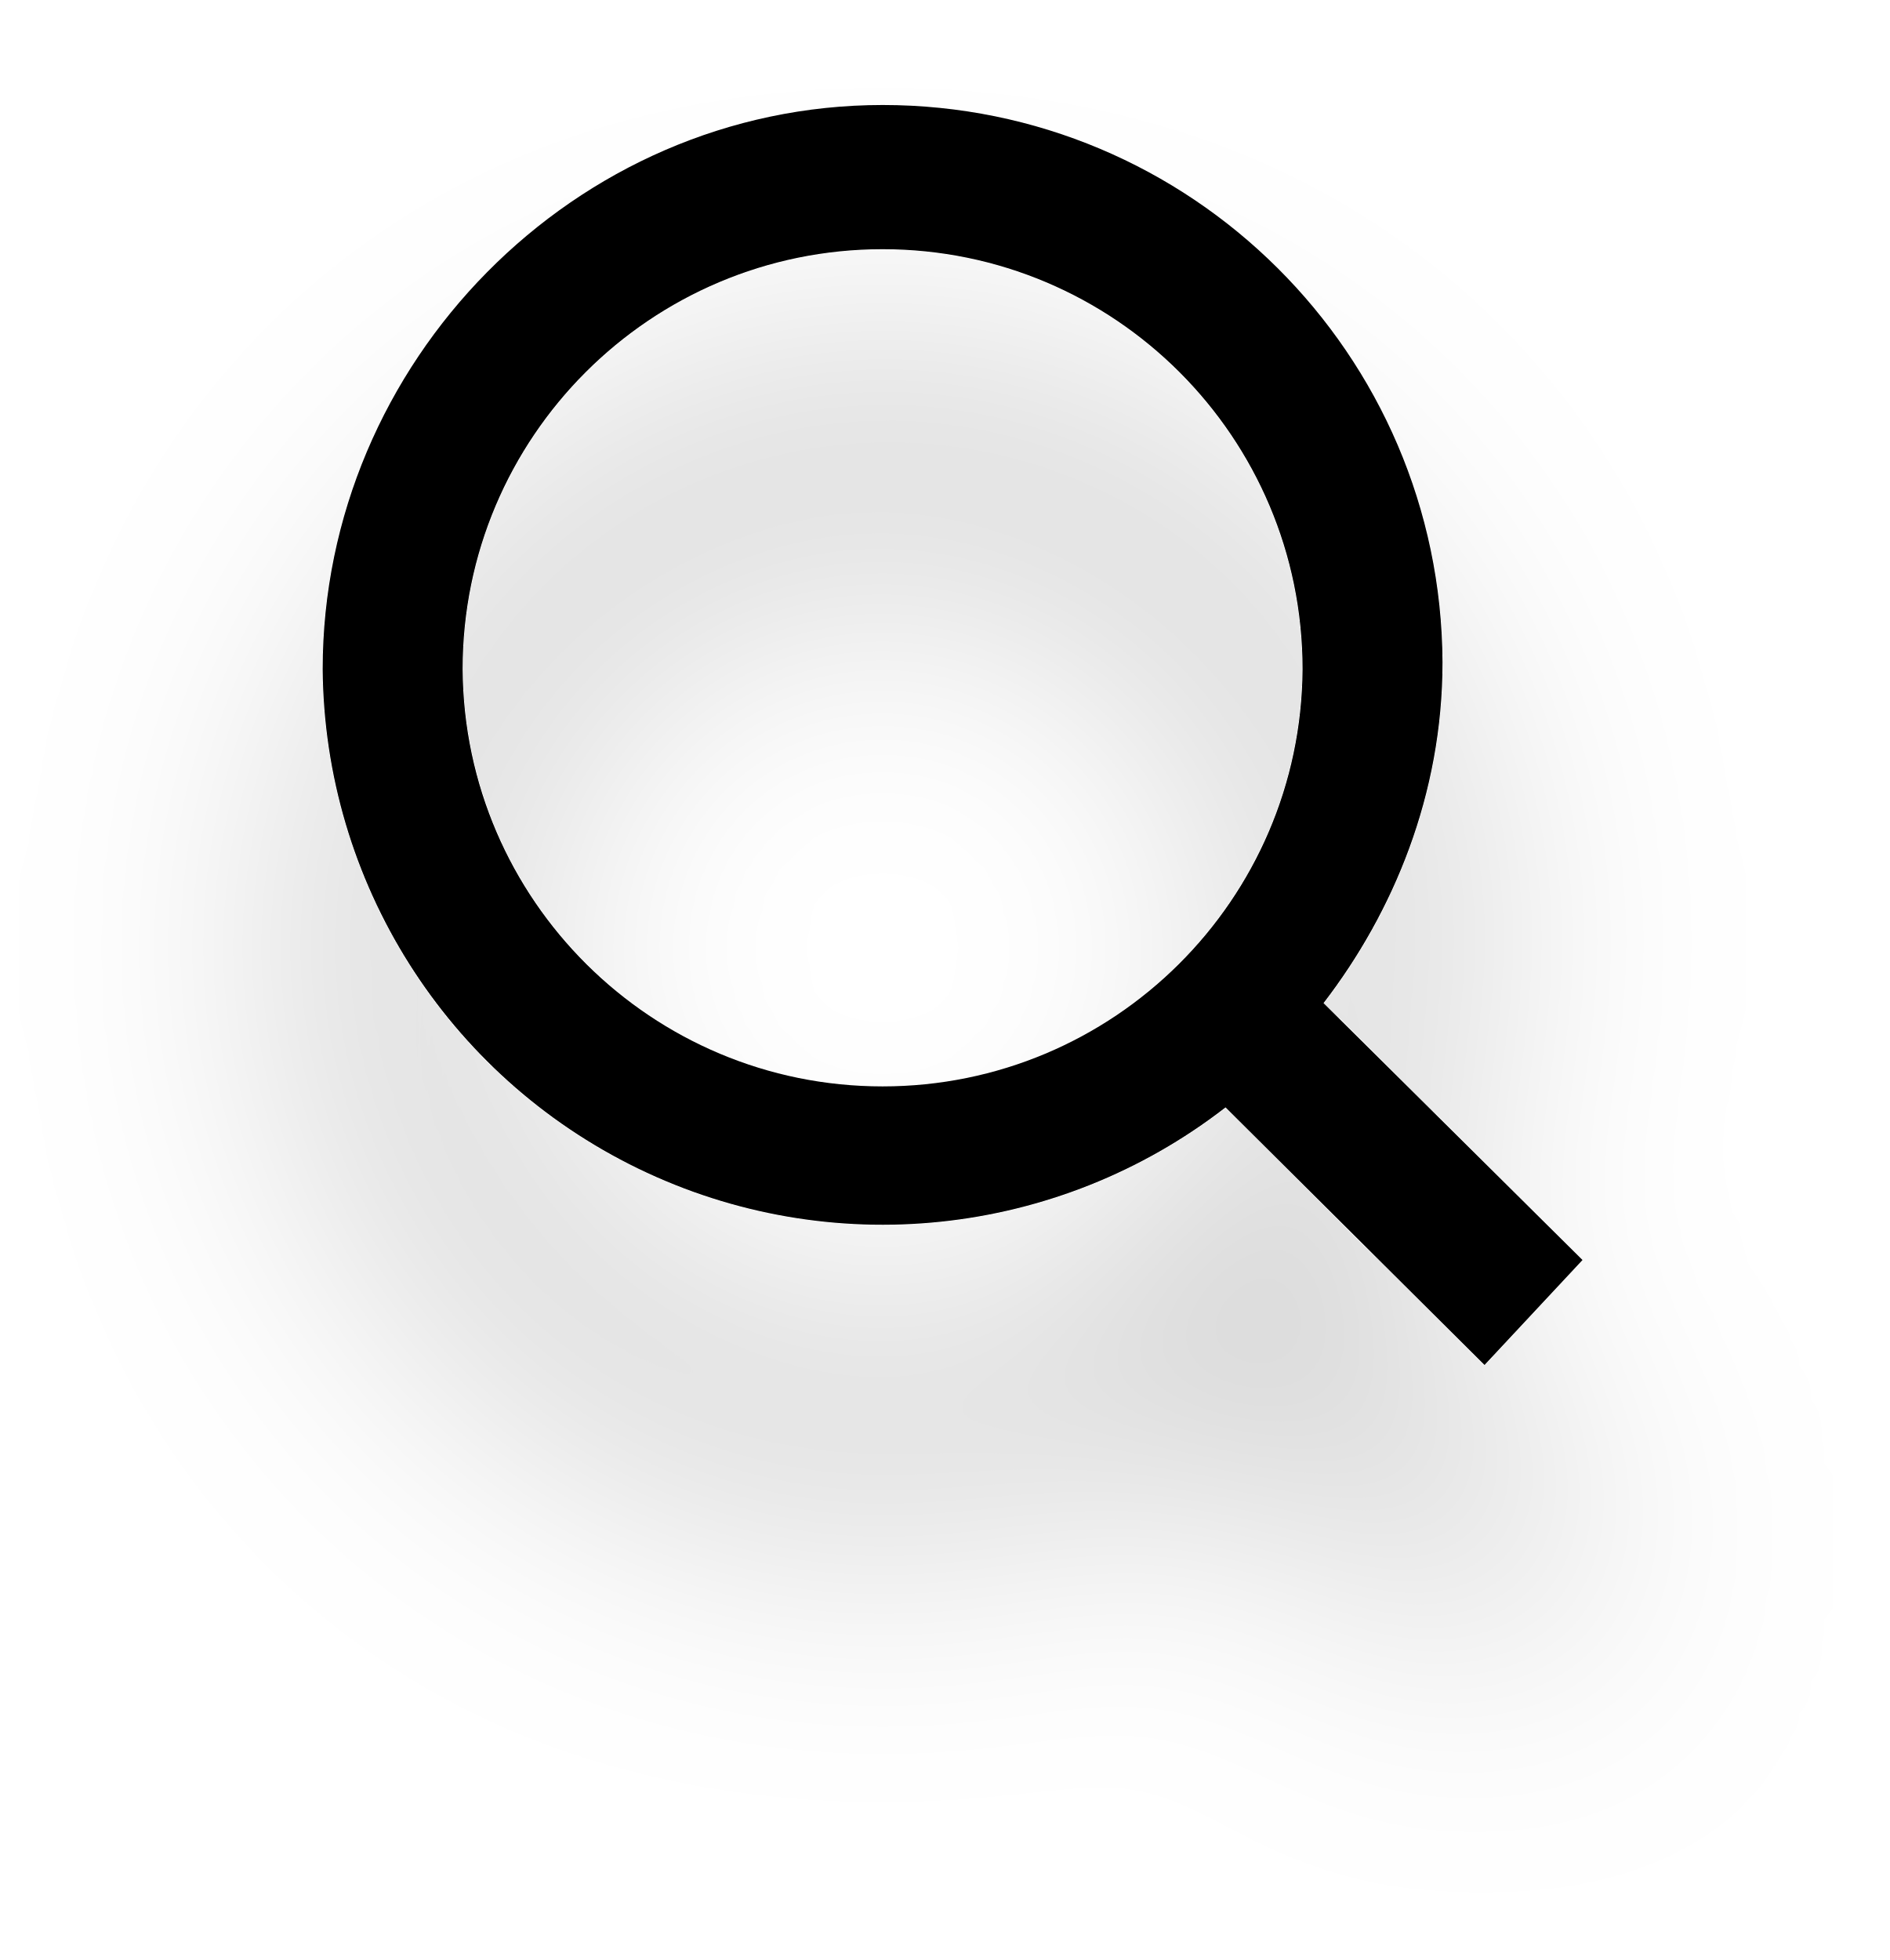
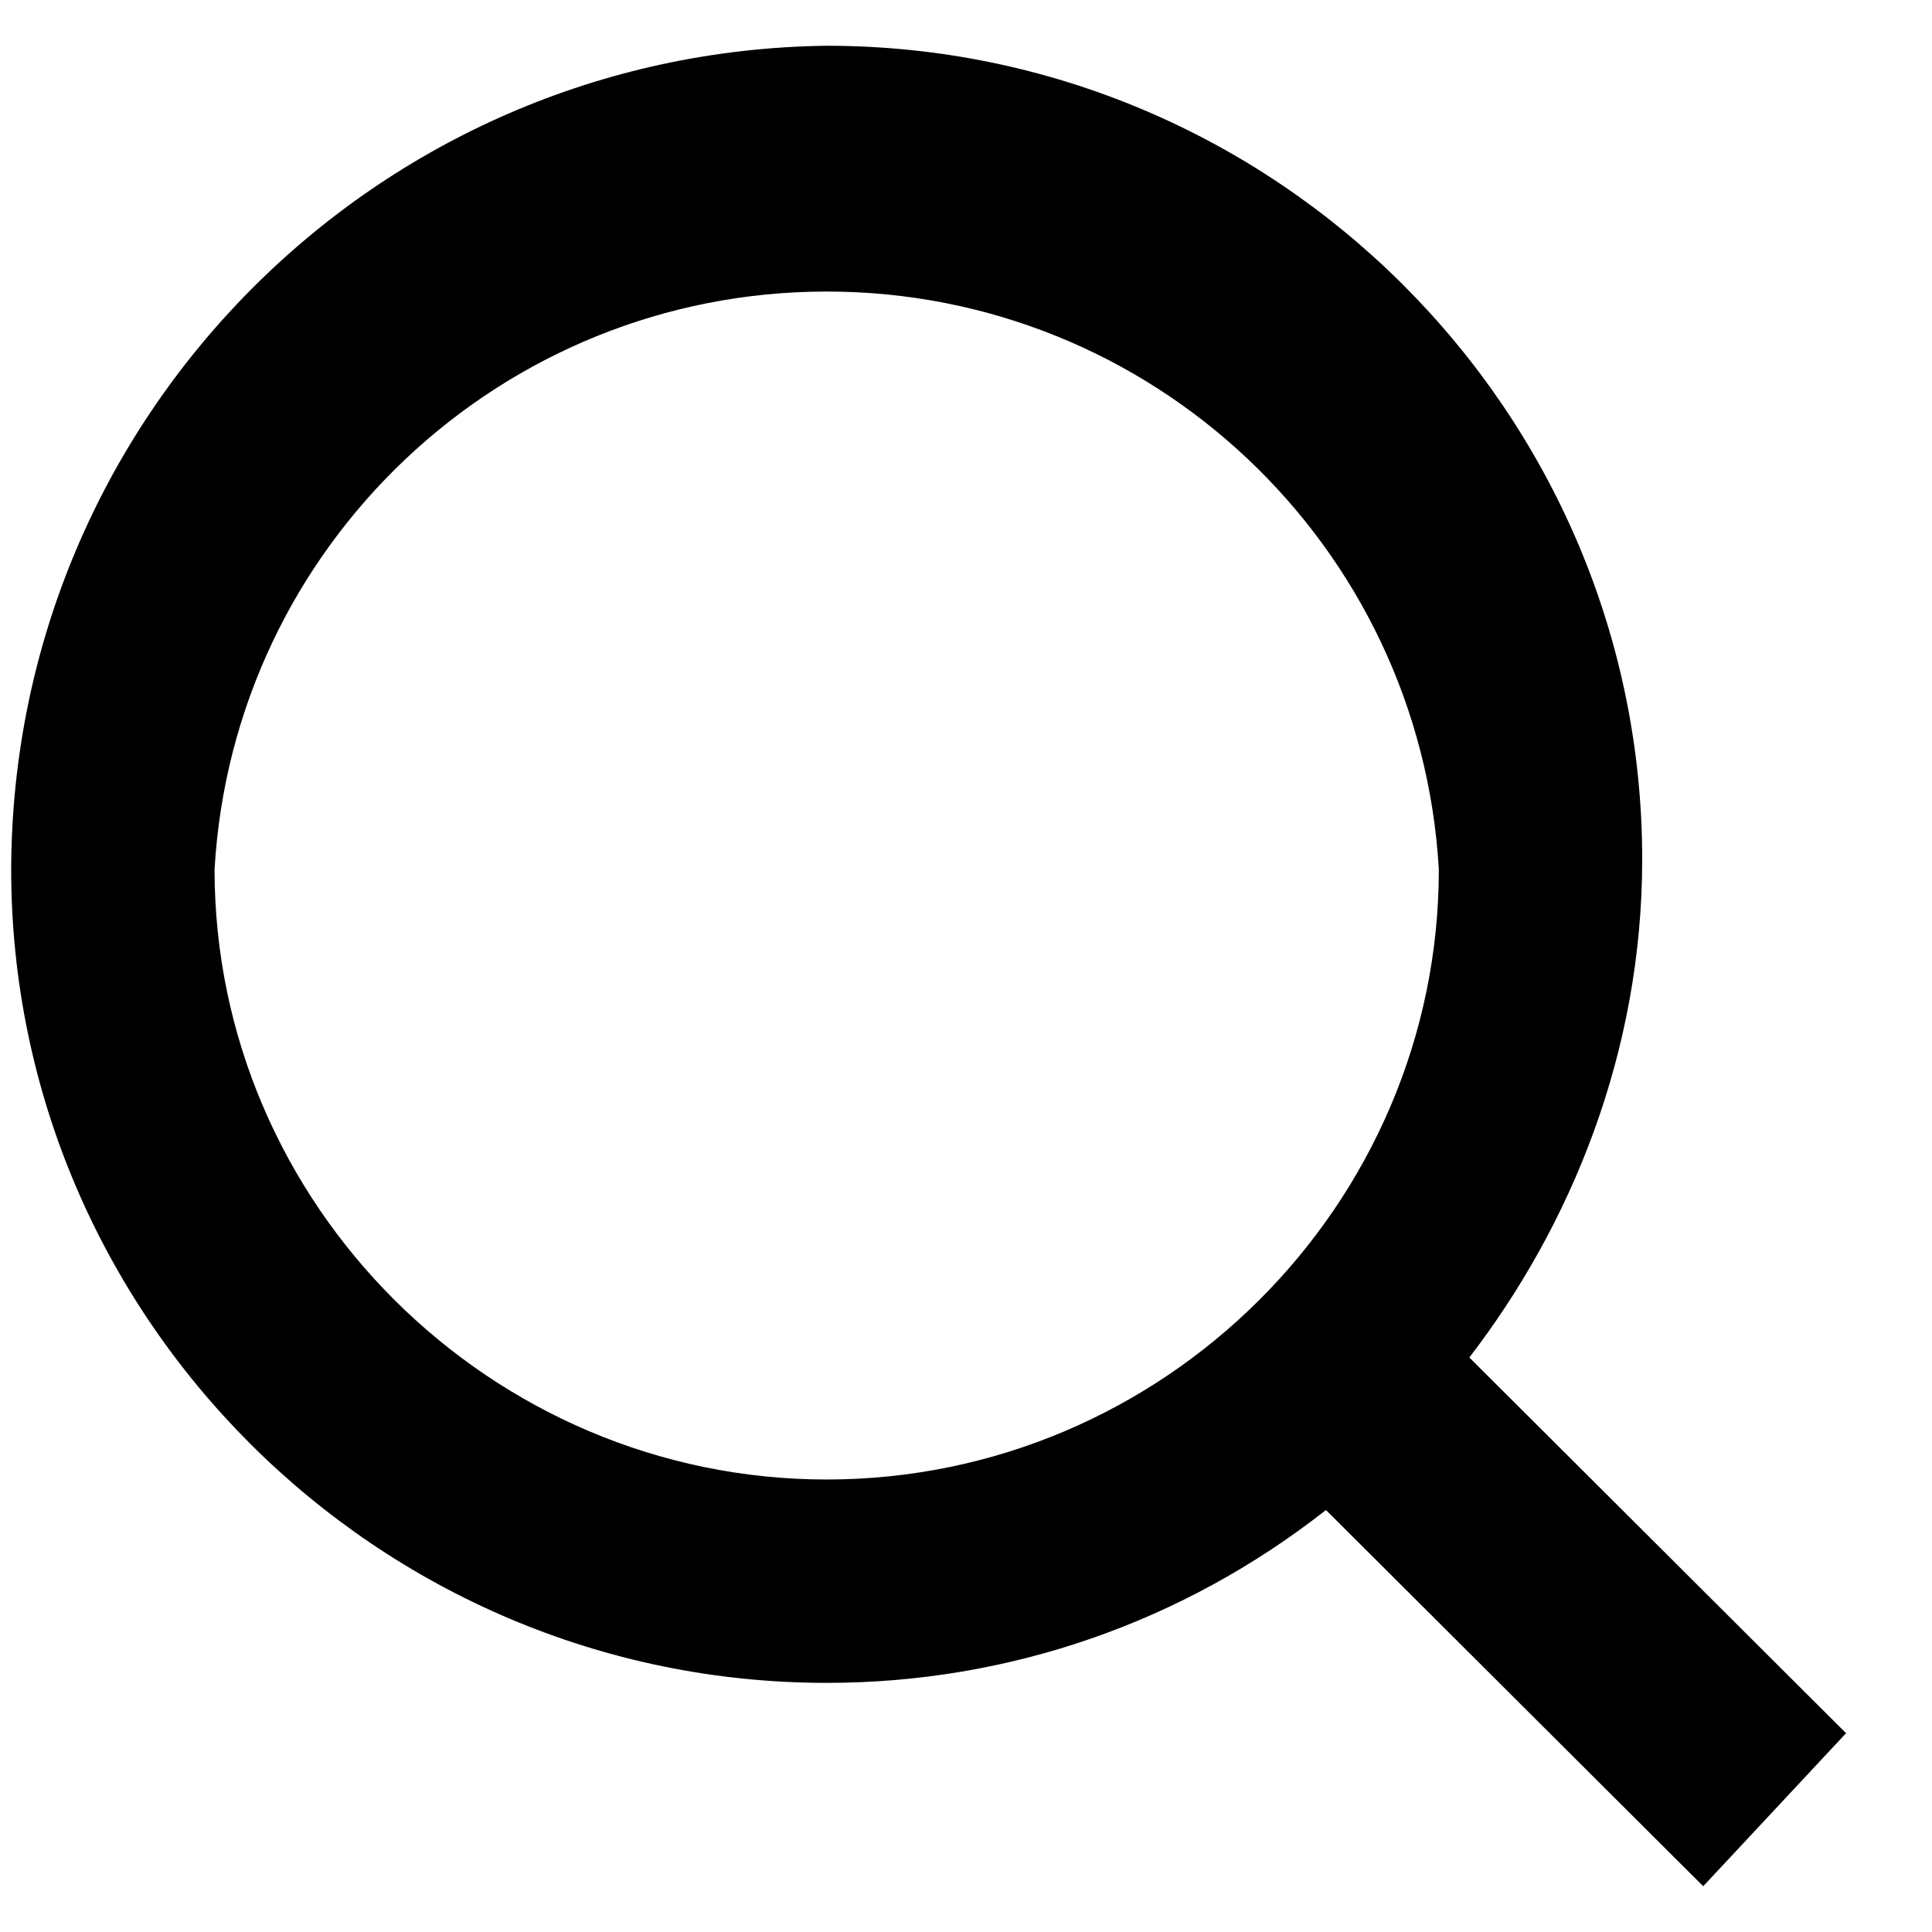
- <svg xmlns="http://www.w3.org/2000/svg" width="27" height="28" fill="none">
-   <g filter="url(#a)">
-     <path d="m22.61 18-3.7-3.67c1-1.3 1.7-2.98 1.7-4.87a8 8 0 0 0-8-7.96c-4.4 0-8 3.68-8 8.06a8 8 0 0 0 12.9 6.26l3.7 3.68 1.4-1.5Zm-10-2.48a6 6 0 0 1-6-5.96 6 6 0 0 1 12 0 6 6 0 0 1-6 5.96Z" fill="#000" />
-   </g>
-   <defs>
-     <filter id="a" x="-.89" y="0" width="28" height="28" filterUnits="userSpaceOnUse" color-interpolation-filters="sRGB">
-       <feFlood flood-opacity="0" result="BackgroundImageFix" />
-       <feColorMatrix in="SourceAlpha" values="0 0 0 0 0 0 0 0 0 0 0 0 0 0 0 0 0 0 127 0" result="hardAlpha" />
-       <feOffset dy="4" />
-       <feGaussianBlur stdDeviation="2" />
-       <feComposite in2="hardAlpha" operator="out" />
-       <feColorMatrix values="0 0 0 0 0 0 0 0 0 0 0 0 0 0 0 0 0 0 0.25 0" />
-       <feBlend in2="BackgroundImageFix" result="effect1_dropShadow_33719_521" />
-       <feBlend in="SourceGraphic" in2="effect1_dropShadow_33719_521" result="shape" />
-     </filter>
-   </defs>
+ <svg xmlns="http://www.w3.org/2000/svg" width="19" height="19" fill="none">
+   <path d="m18.16 17.05-3.71-3.7c1-1.3 1.7-3 1.7-4.9 0-4.4-3.6-8-8.02-8a8.12 8.12 0 0 0-8.02 8.1c0 4.4 3.6 8 8.02 8 1.8 0 3.51-.6 4.91-1.7l3.71 3.7 1.4-1.5Zm-10.03-2.5c-3.3 0-6.02-2.7-6.02-6a6.03 6.03 0 0 1 12.04 0c0 3.3-2.71 6-6.02 6Z" fill="#000" />
</svg>
